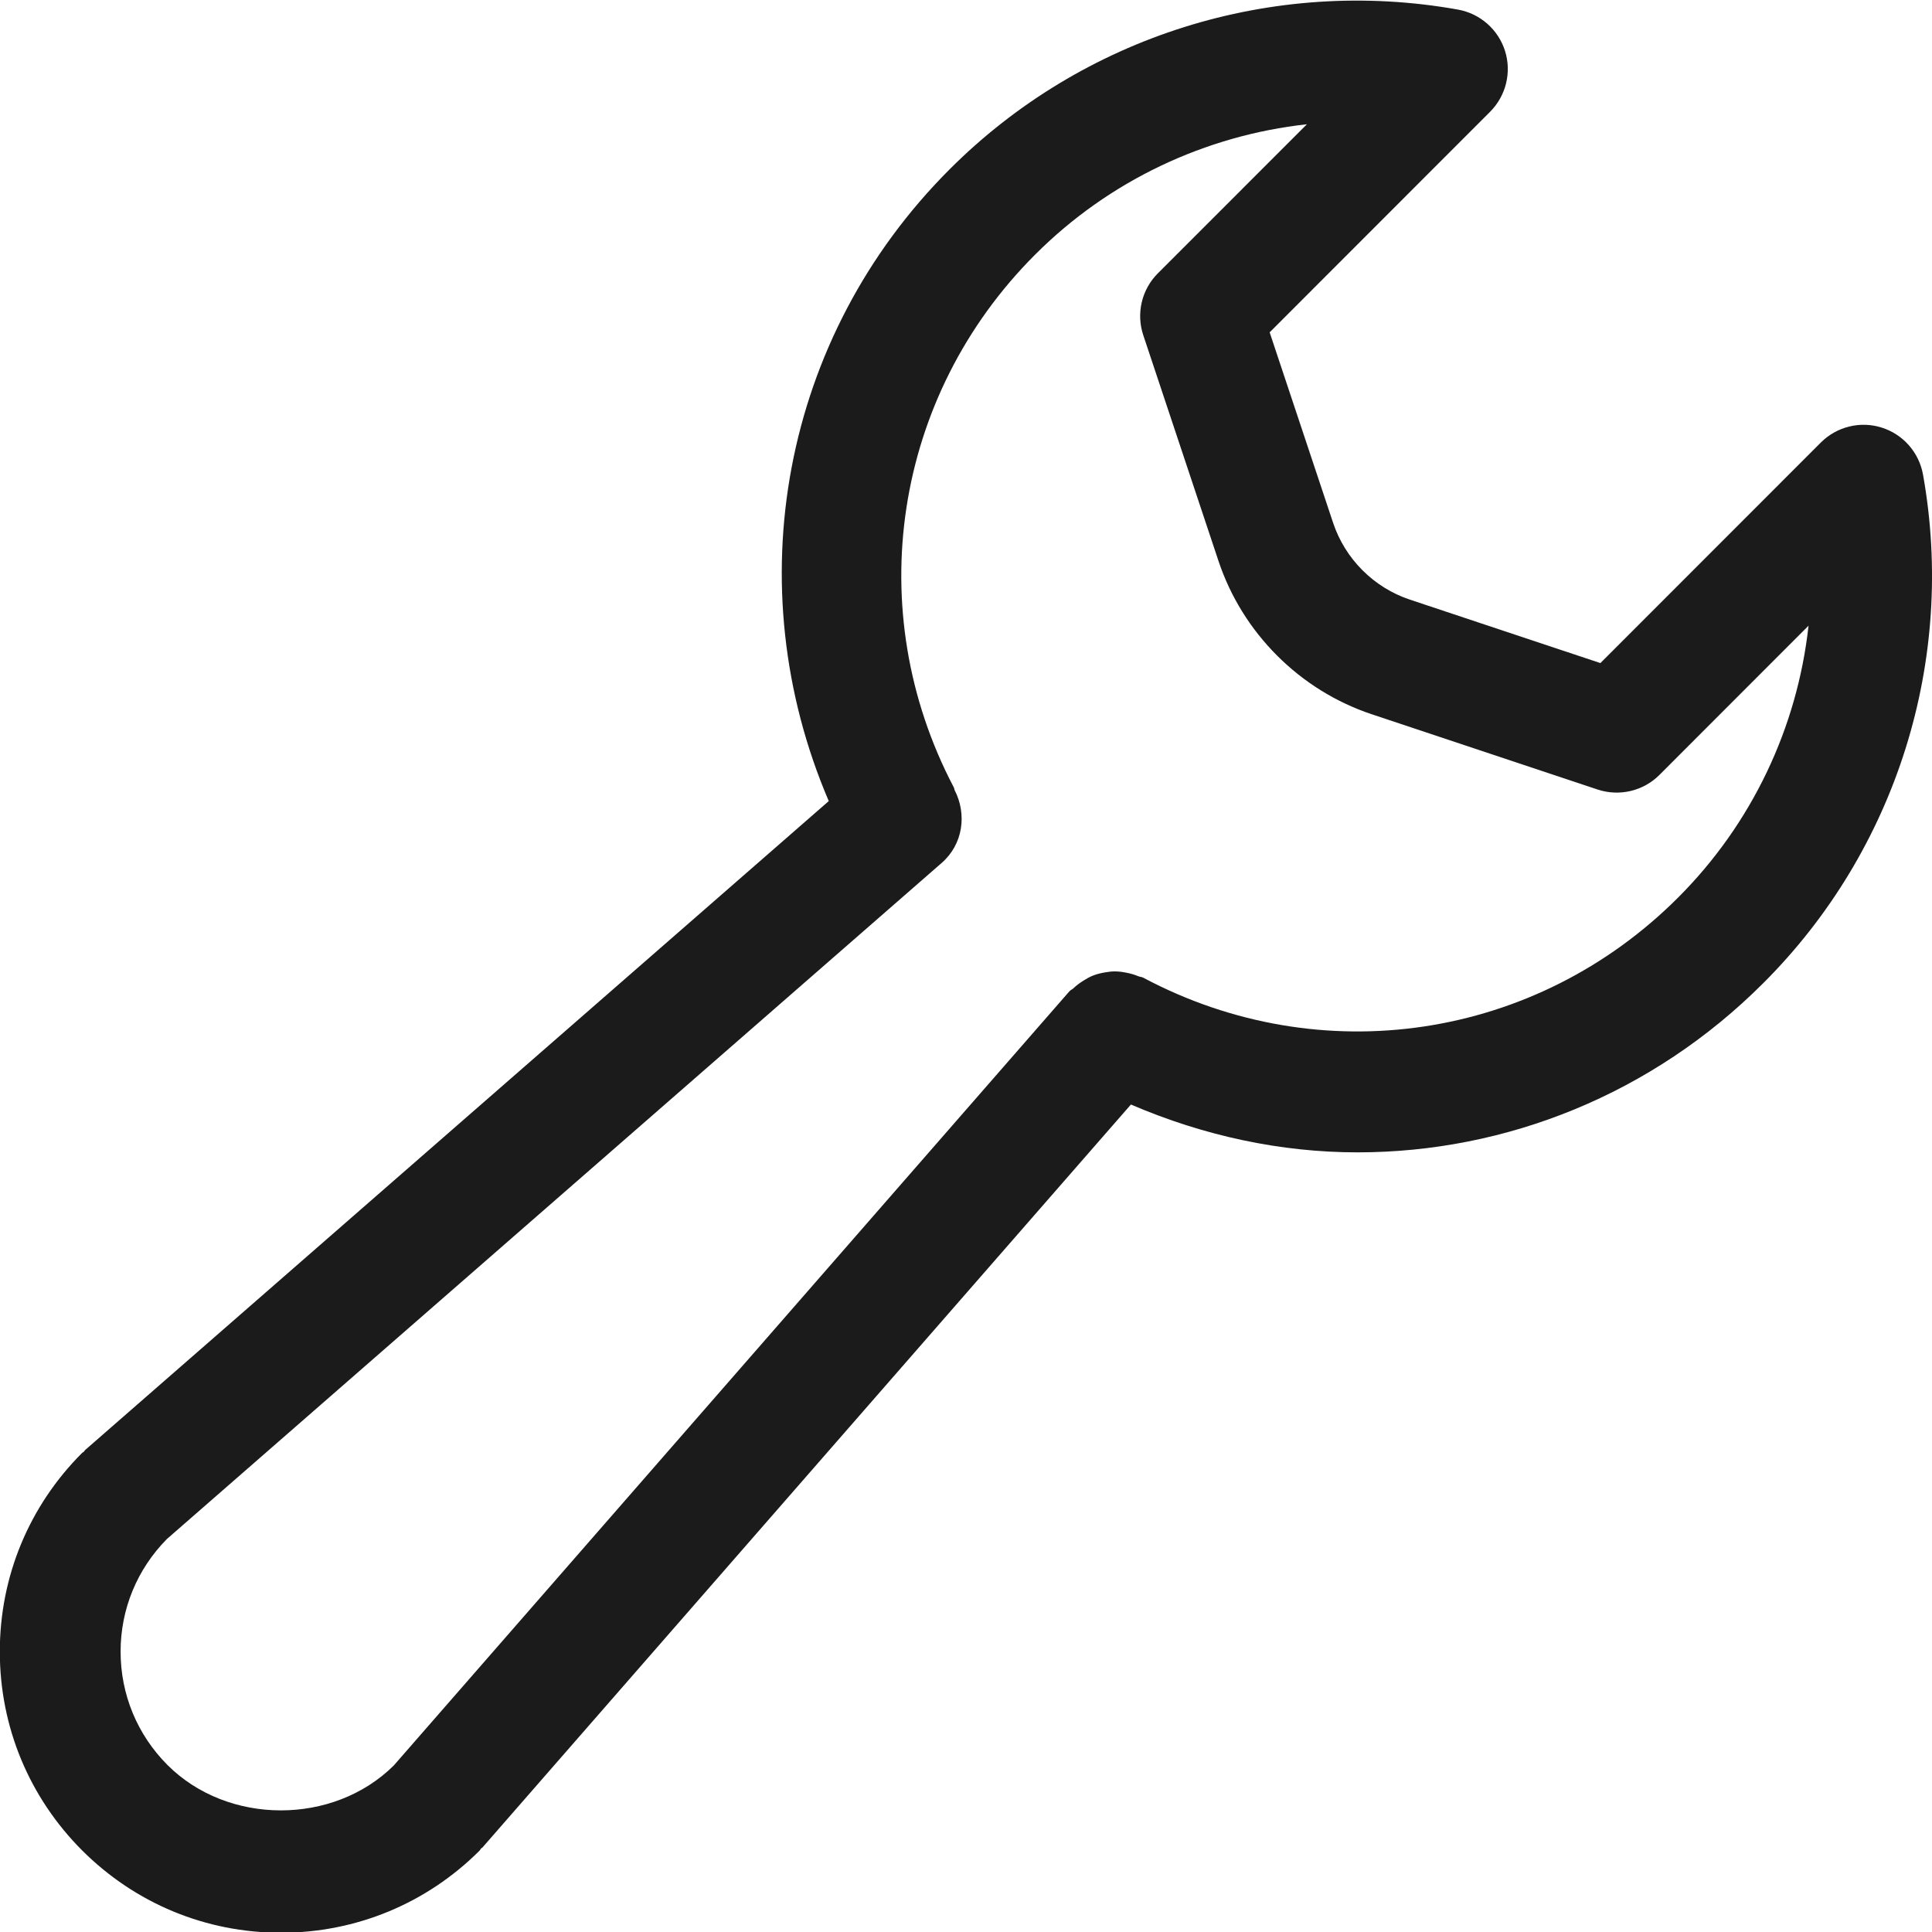
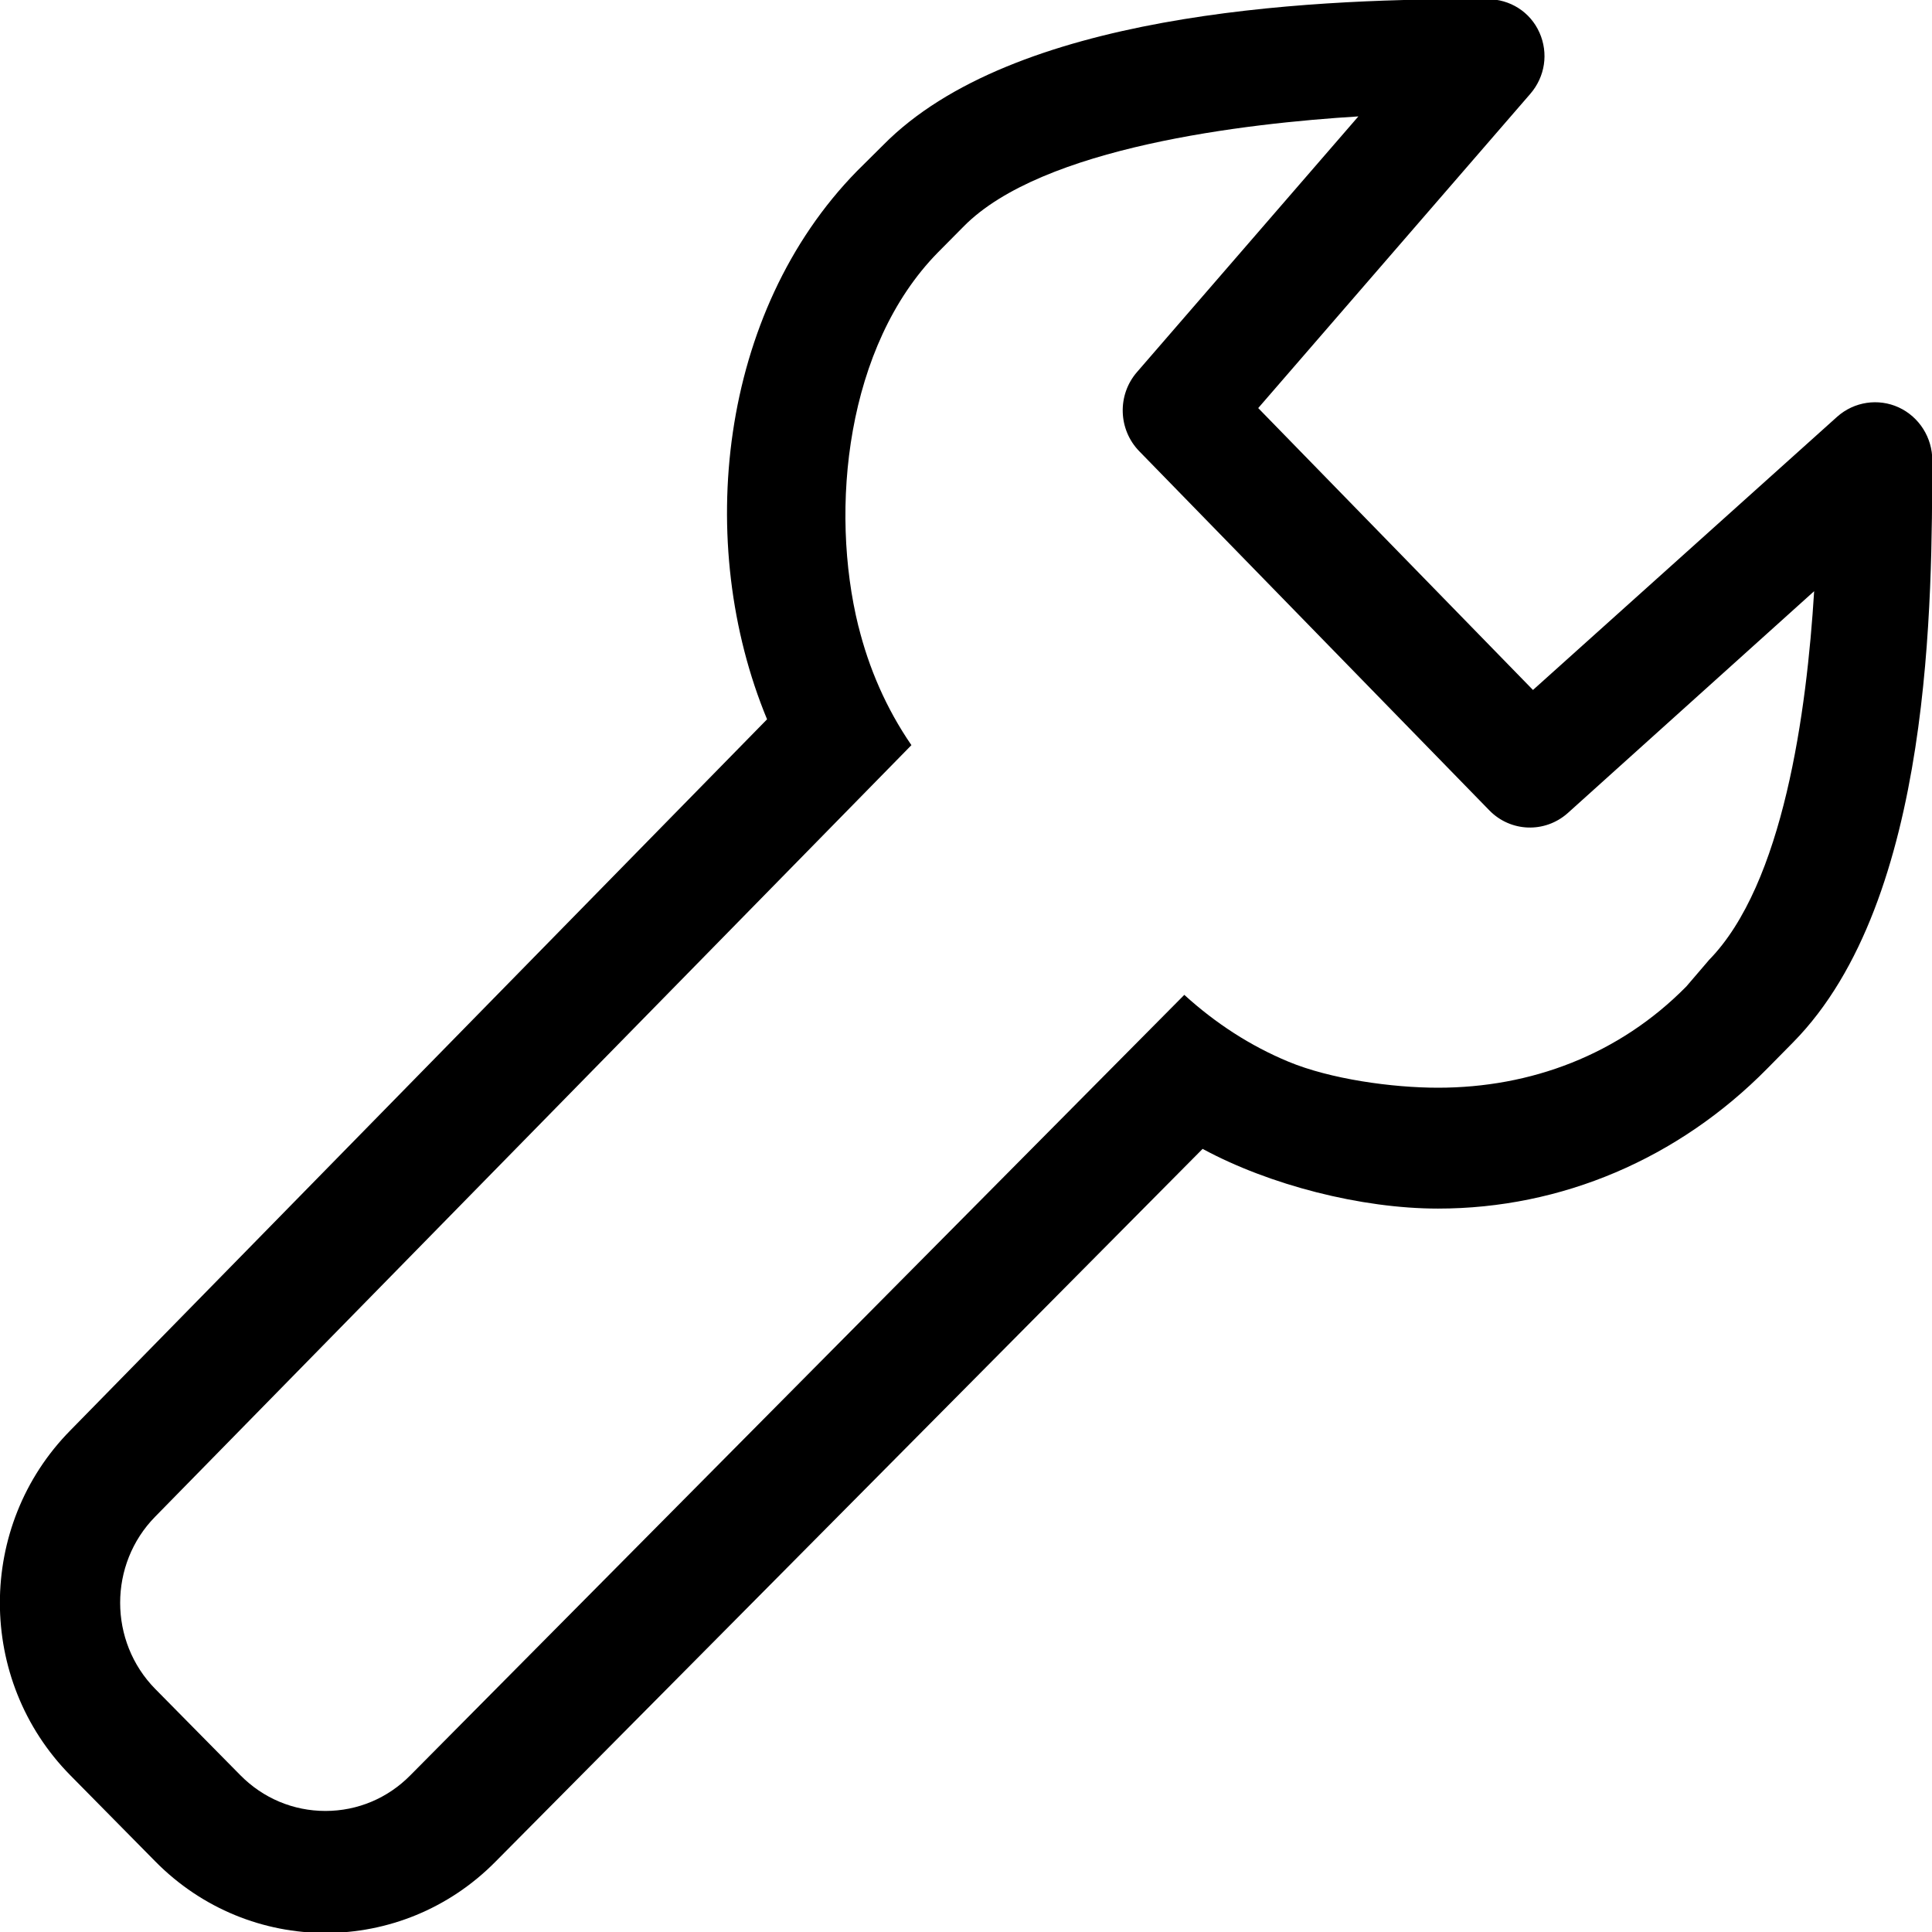
- <svg xmlns="http://www.w3.org/2000/svg" preserveAspectRatio="xMidYMid" width="31.625" height="31.625" viewBox="0 0 31.625 31.625">
-   <defs>
-     <style>
-       .cls-1 {
-         fill: #1b1b1b;
-         fill-rule: evenodd;
-       }
-     </style>
-   </defs>
-   <path d="M28.865,16.091 C27.046,17.912 24.652,18.863 22.221,18.863 C20.968,18.863 19.711,18.595 18.512,18.080 L7.898,30.241 C7.891,30.249 7.881,30.251 7.873,30.259 C7.865,30.268 7.862,30.281 7.853,30.290 C6.985,31.158 5.829,31.637 4.600,31.637 L4.599,31.637 C3.369,31.637 2.214,31.158 1.345,30.290 C0.476,29.420 -0.003,28.265 -0.003,27.035 C-0.003,25.806 0.476,24.650 1.345,23.782 C1.353,23.774 1.364,23.771 1.372,23.764 C1.381,23.755 1.384,23.744 1.394,23.735 L13.566,13.113 C12.058,9.590 12.793,5.522 15.545,2.771 C17.720,0.594 20.830,-0.386 23.866,0.157 C24.228,0.222 24.525,0.483 24.636,0.834 C24.746,1.185 24.652,1.568 24.392,1.829 L20.783,5.440 L21.821,8.556 C22.018,9.149 22.488,9.619 23.080,9.816 L26.197,10.854 L29.805,7.244 C30.066,6.983 30.451,6.888 30.801,6.999 C31.152,7.109 31.413,7.406 31.478,7.769 C32.021,10.804 31.044,13.916 28.865,16.091 ZM27.164,12.684 C26.899,12.950 26.507,13.041 26.152,12.924 L22.455,11.692 C21.275,11.299 20.337,10.360 19.945,9.181 L18.714,5.486 C18.596,5.131 18.688,4.739 18.953,4.474 L21.393,2.034 C19.729,2.217 18.153,2.957 16.944,4.168 C14.624,6.486 14.090,9.991 15.614,12.891 C15.621,12.904 15.620,12.919 15.626,12.933 C15.830,13.328 15.765,13.819 15.416,14.124 L2.731,25.193 C2.244,25.687 1.974,26.340 1.974,27.035 C1.974,27.737 2.247,28.396 2.742,28.892 C3.730,29.879 5.455,29.882 6.446,28.899 L17.505,16.227 C17.524,16.206 17.550,16.197 17.570,16.178 C17.622,16.128 17.677,16.088 17.737,16.051 C17.786,16.020 17.834,15.992 17.887,15.971 C17.951,15.945 18.015,15.930 18.083,15.918 C18.141,15.908 18.195,15.900 18.254,15.901 C18.319,15.901 18.382,15.911 18.447,15.924 C18.511,15.937 18.571,15.954 18.633,15.980 C18.659,15.991 18.688,15.990 18.714,16.004 C21.622,17.551 25.139,17.024 27.468,14.693 C28.680,13.482 29.421,11.906 29.604,10.242 L27.164,12.684 Z" class="cls-1" />
+ <svg xmlns="http://www.w3.org/2000/svg" version="1.1" width="32" height="32" viewBox="0 0 32 32">
+   <path d="M31.449 6.748c-0.337-0.155-0.737-0.096-1.017 0.152l-5.041 4.528-4.551-4.669 4.506-5.204c0.245-0.283 0.305-0.673 0.152-1.016s-0.489-0.553-0.86-0.553h-0.271c-2.785 0-7.593 0.239-9.739 2.417l-0.433 0.43c-2.29 2.337-2.697 6.168-1.49 9.081l-11.54 11.778c-1.556 1.578-1.556 4.135 0 5.713l1.409 1.428c0.778 0.788 1.798 1.183 2.818 1.183s2.040-0.395 2.817-1.183l11.71-11.804c1.107 0.599 2.625 0.989 3.899 0.989 2.043 0 3.98-0.824 5.454-2.32l0.427-0.433c2.331-2.364 2.296-7.416 2.306-9.638 0.001-0.378-0.216-0.721-0.554-0.878zM28.302 15.906l-0.371 0.433c-1.117 1.134-2.578 1.677-4.114 1.677-0.76 0-1.784-0.143-2.476-0.431-0.625-0.259-1.206-0.634-1.725-1.107l-12.818 12.925c-0.376 0.382-0.876 0.592-1.408 0.592s-1.032-0.21-1.409-0.592l-1.408-1.427c-0.777-0.788-0.777-2.070-0.001-2.857l12.524-12.777c-0.42-0.611-0.706-1.278-0.877-1.968h-0.001c-0.482-1.95-0.201-4.644 1.313-6.189l0.431-0.435c1.298-1.317 4.67-1.707 6.537-1.822l-3.668 4.236c-0.328 0.379-0.311 0.95 0.038 1.309l5.798 5.948c0.352 0.362 0.92 0.383 1.299 0.047l4.082-3.676c-0.122 1.98-0.506 4.856-1.748 6.115z" />
</svg>
